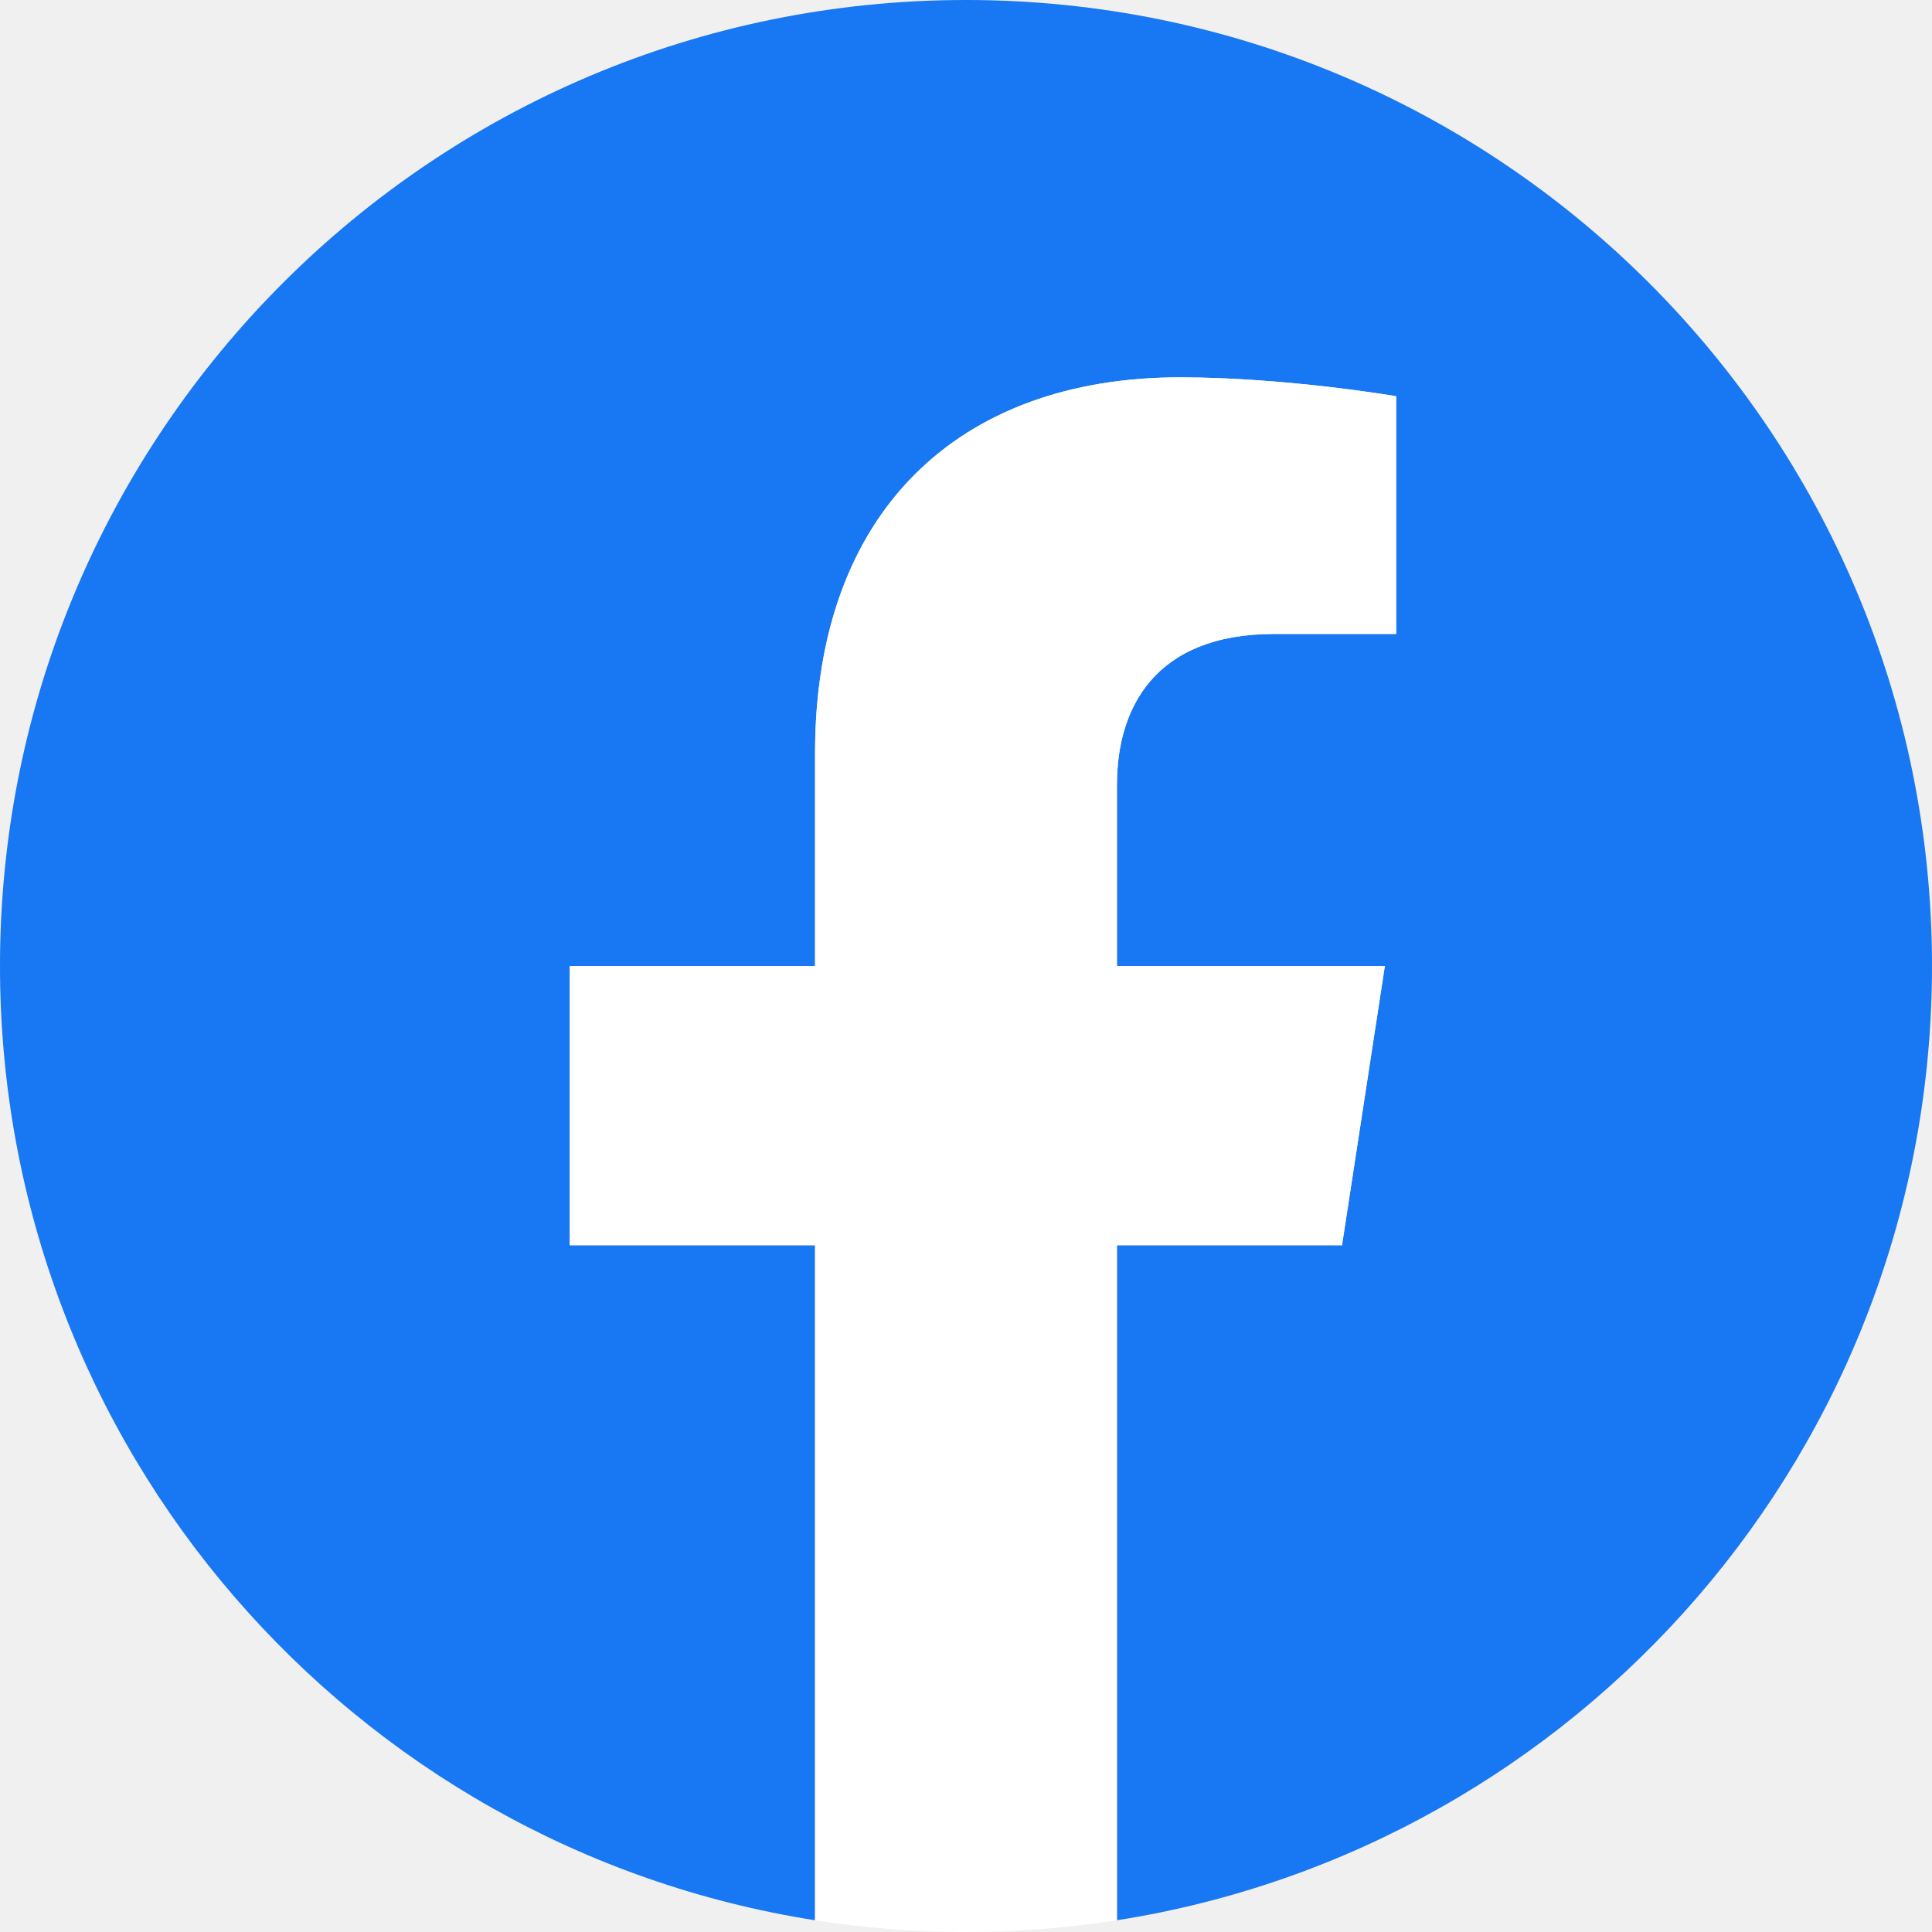
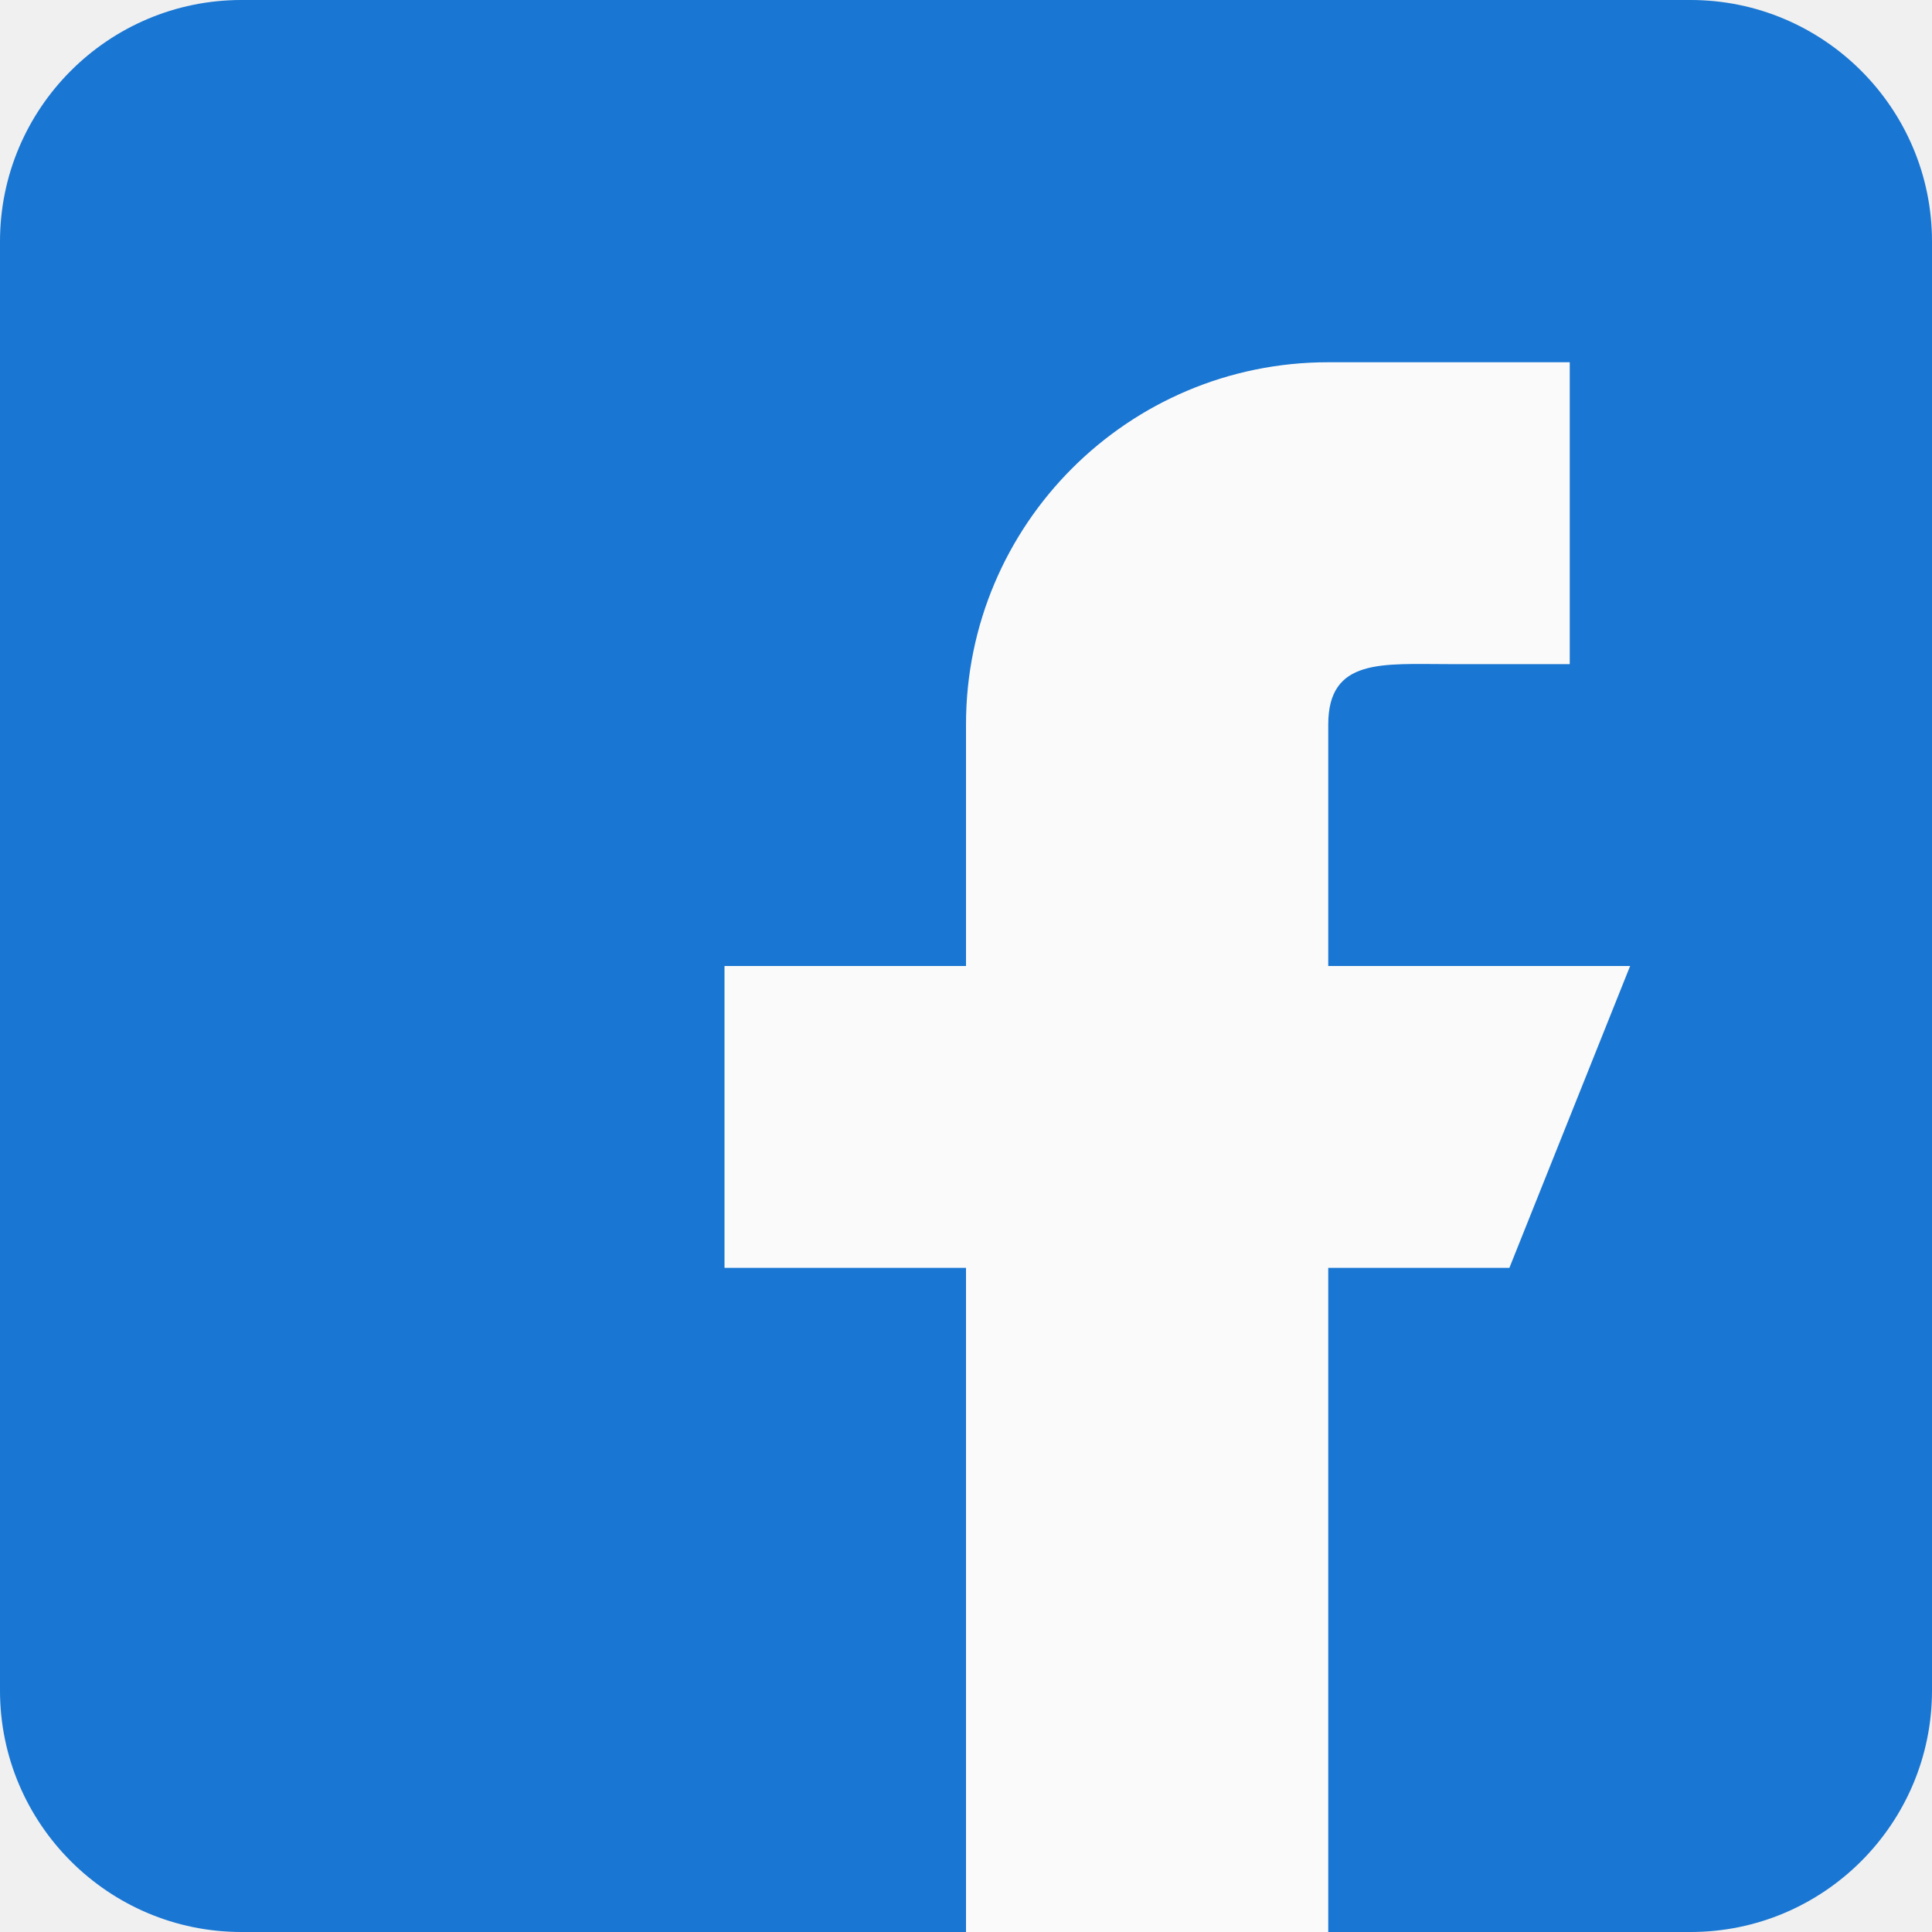
- <svg xmlns="http://www.w3.org/2000/svg" data-name="Ebene 1" viewBox="0 0 1024 1024">
-   <path fill="#1877f2" d="M1024,512C1024,229.23,794.77,0,512,0S0,229.23,0,512c0,255.554,187.231,467.37,432,505.778V660H302V512H432V399.2C432,270.88,508.439,200,625.389,200,681.408,200,740,210,740,210V336H675.437C611.835,336,592,375.467,592,415.957V512H734L711.3,660H592v357.778C836.769,979.37,1024,767.554,1024,512Z" />
-   <path fill="#fff" d="M711.3,660,734,512H592V415.957C592,375.467,611.835,336,675.437,336H740V210s-58.592-10-114.611-10C508.439,200,432,270.88,432,399.2V512H302V660H432v357.778a517.396,517.396,0,0,0,160,0V660Z" />
+ <svg xmlns="http://www.w3.org/2000/svg" xml:space="preserve" viewBox="0 0 16 16" id="facebook">
+   <path fill="#1976D2" d="M14 0H2C.897 0 0 .897 0 2v12c0 1.103.897 2 2 2h12c1.103 0 2-.897 2-2V2c0-1.103-.897-2-2-2z" />
+   <path fill="#FAFAFA" fill-rule="evenodd" d="M13.5 8H11V6c0-.552.448-.5 1-.5h1V3h-2a3 3 0 0 0-3 3v2H6v2.5h2V16h3v-5.5h1.5l1-2.5z" clip-rule="evenodd" />
</svg>
